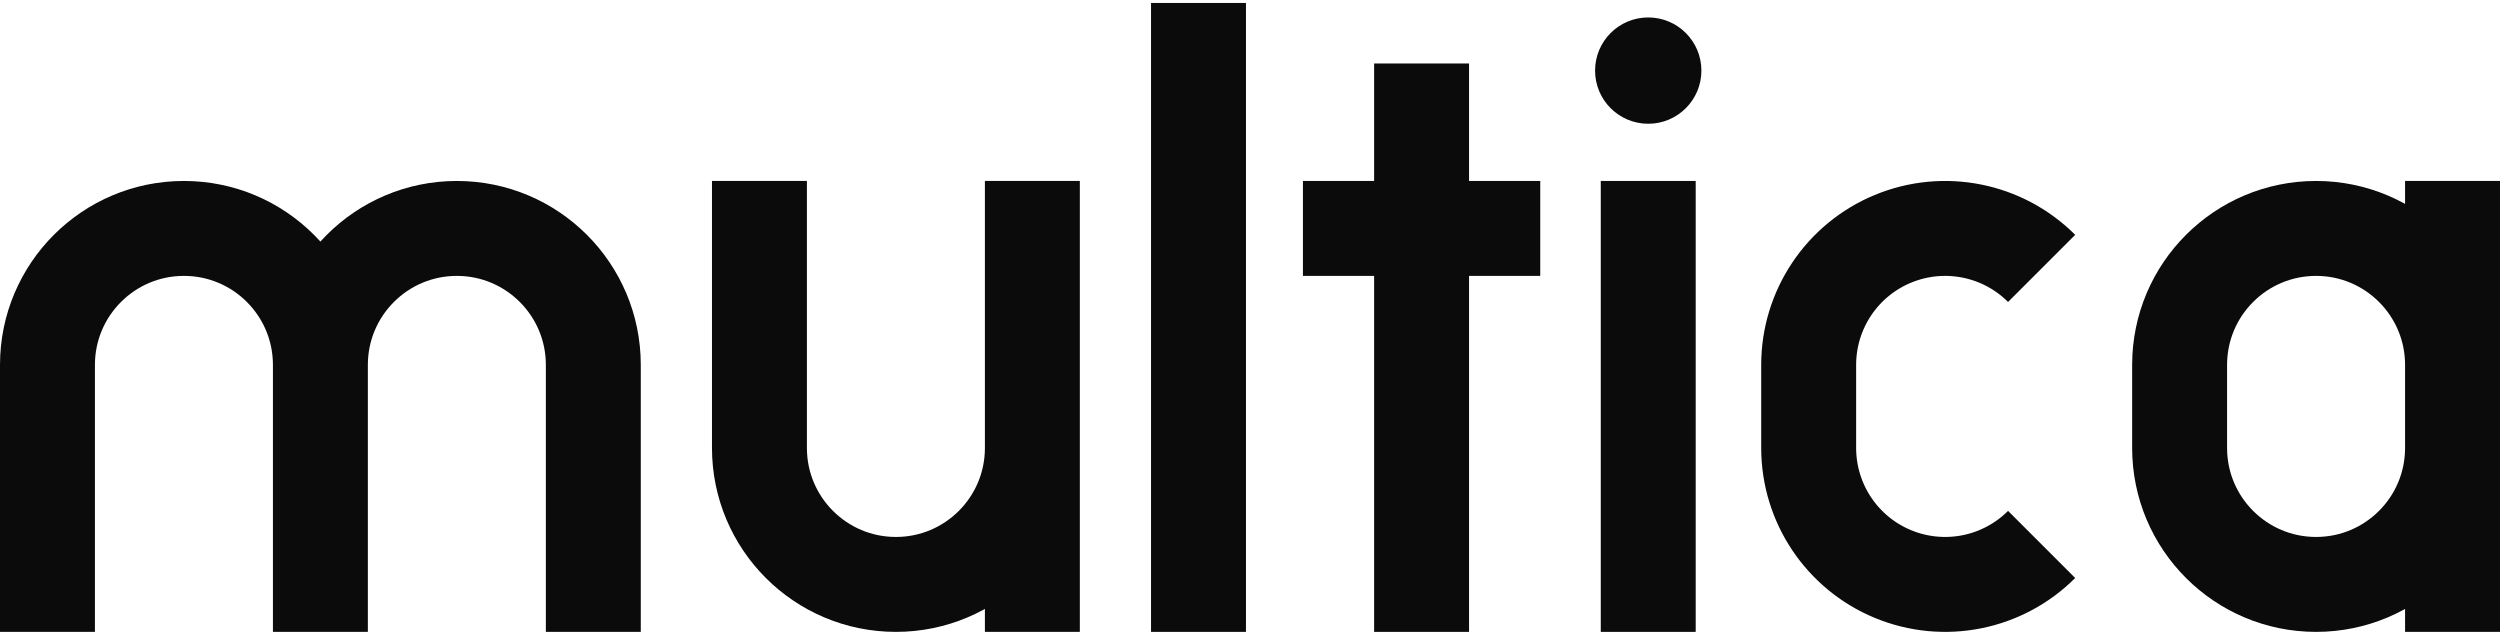
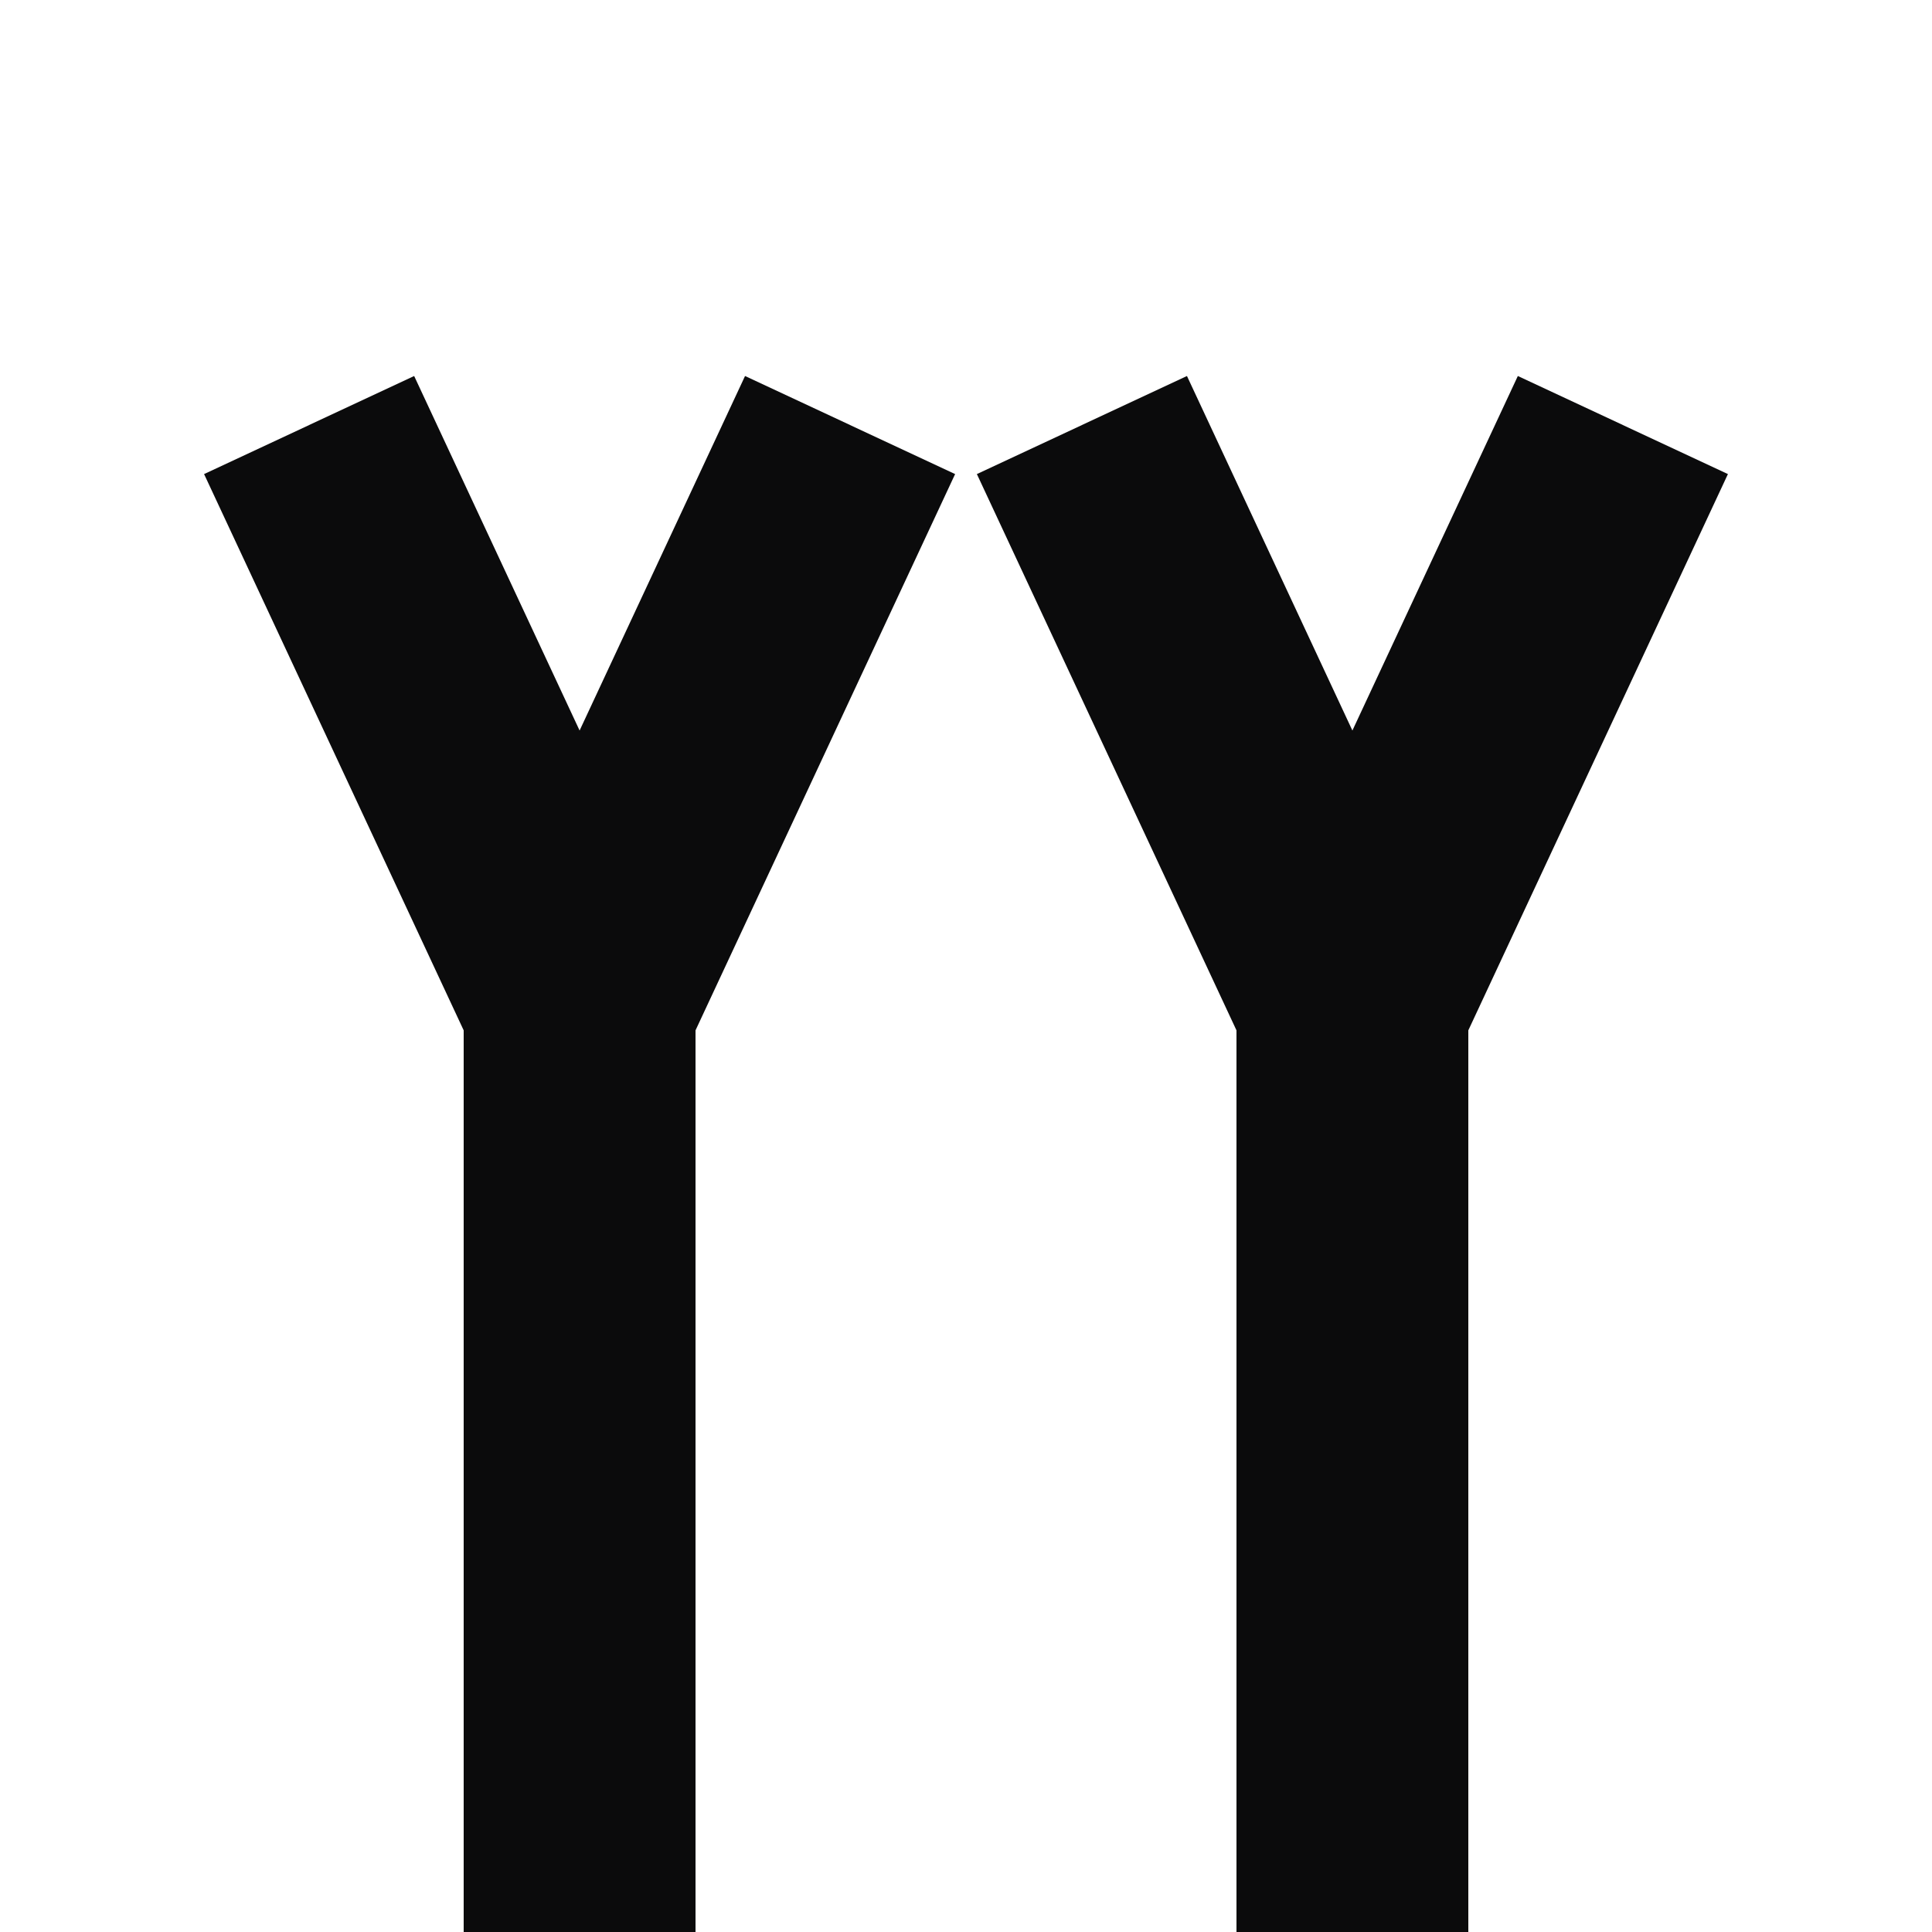
- <svg xmlns="http://www.w3.org/2000/svg" viewBox="0 -30.5 421.36 106.5" role="img" aria-label="Multica">
-   <g fill="none" stroke="#0b0b0c" stroke-width="16">
-     <path d="M8 76V31A23 23 0 0 1 54 31V76M54 31A23 23 0 0 1 100 31V76" />
-     <path d="M128 0V45A23 23 0 0 0 174 45M174 0V76" />
-     <path d="M202 -30V76" />
-     <path d="M239.6 -19.8V76M219.6 8H259.6" />
-     <path d="M277.8 0V76" />
-     <circle cx="277.8" cy="-18.6" r="8.96" fill="#0b0b0c" stroke="none" />
-     <path d="M344.103 14.737A23 23 0 0 0 304.84 31V45A23 23 0 0 0 344.103 61.263" />
-     <path d="M367.36 31A23 23 0 0 1 413.36 31V45A23 23 0 0 1 367.36 45ZM413.36 0V76" />
-   </g>
+ <svg xmlns="http://www.w3.org/2000/svg" viewBox="0 0 100 100" role="img" aria-label="易研">
+   <path fill="none" stroke="#0b0b0c" stroke-width="12" d="M16 22L30 52L44 22M30 52V112M56 22L70 52L84 22M70 52V112" />
</svg>
